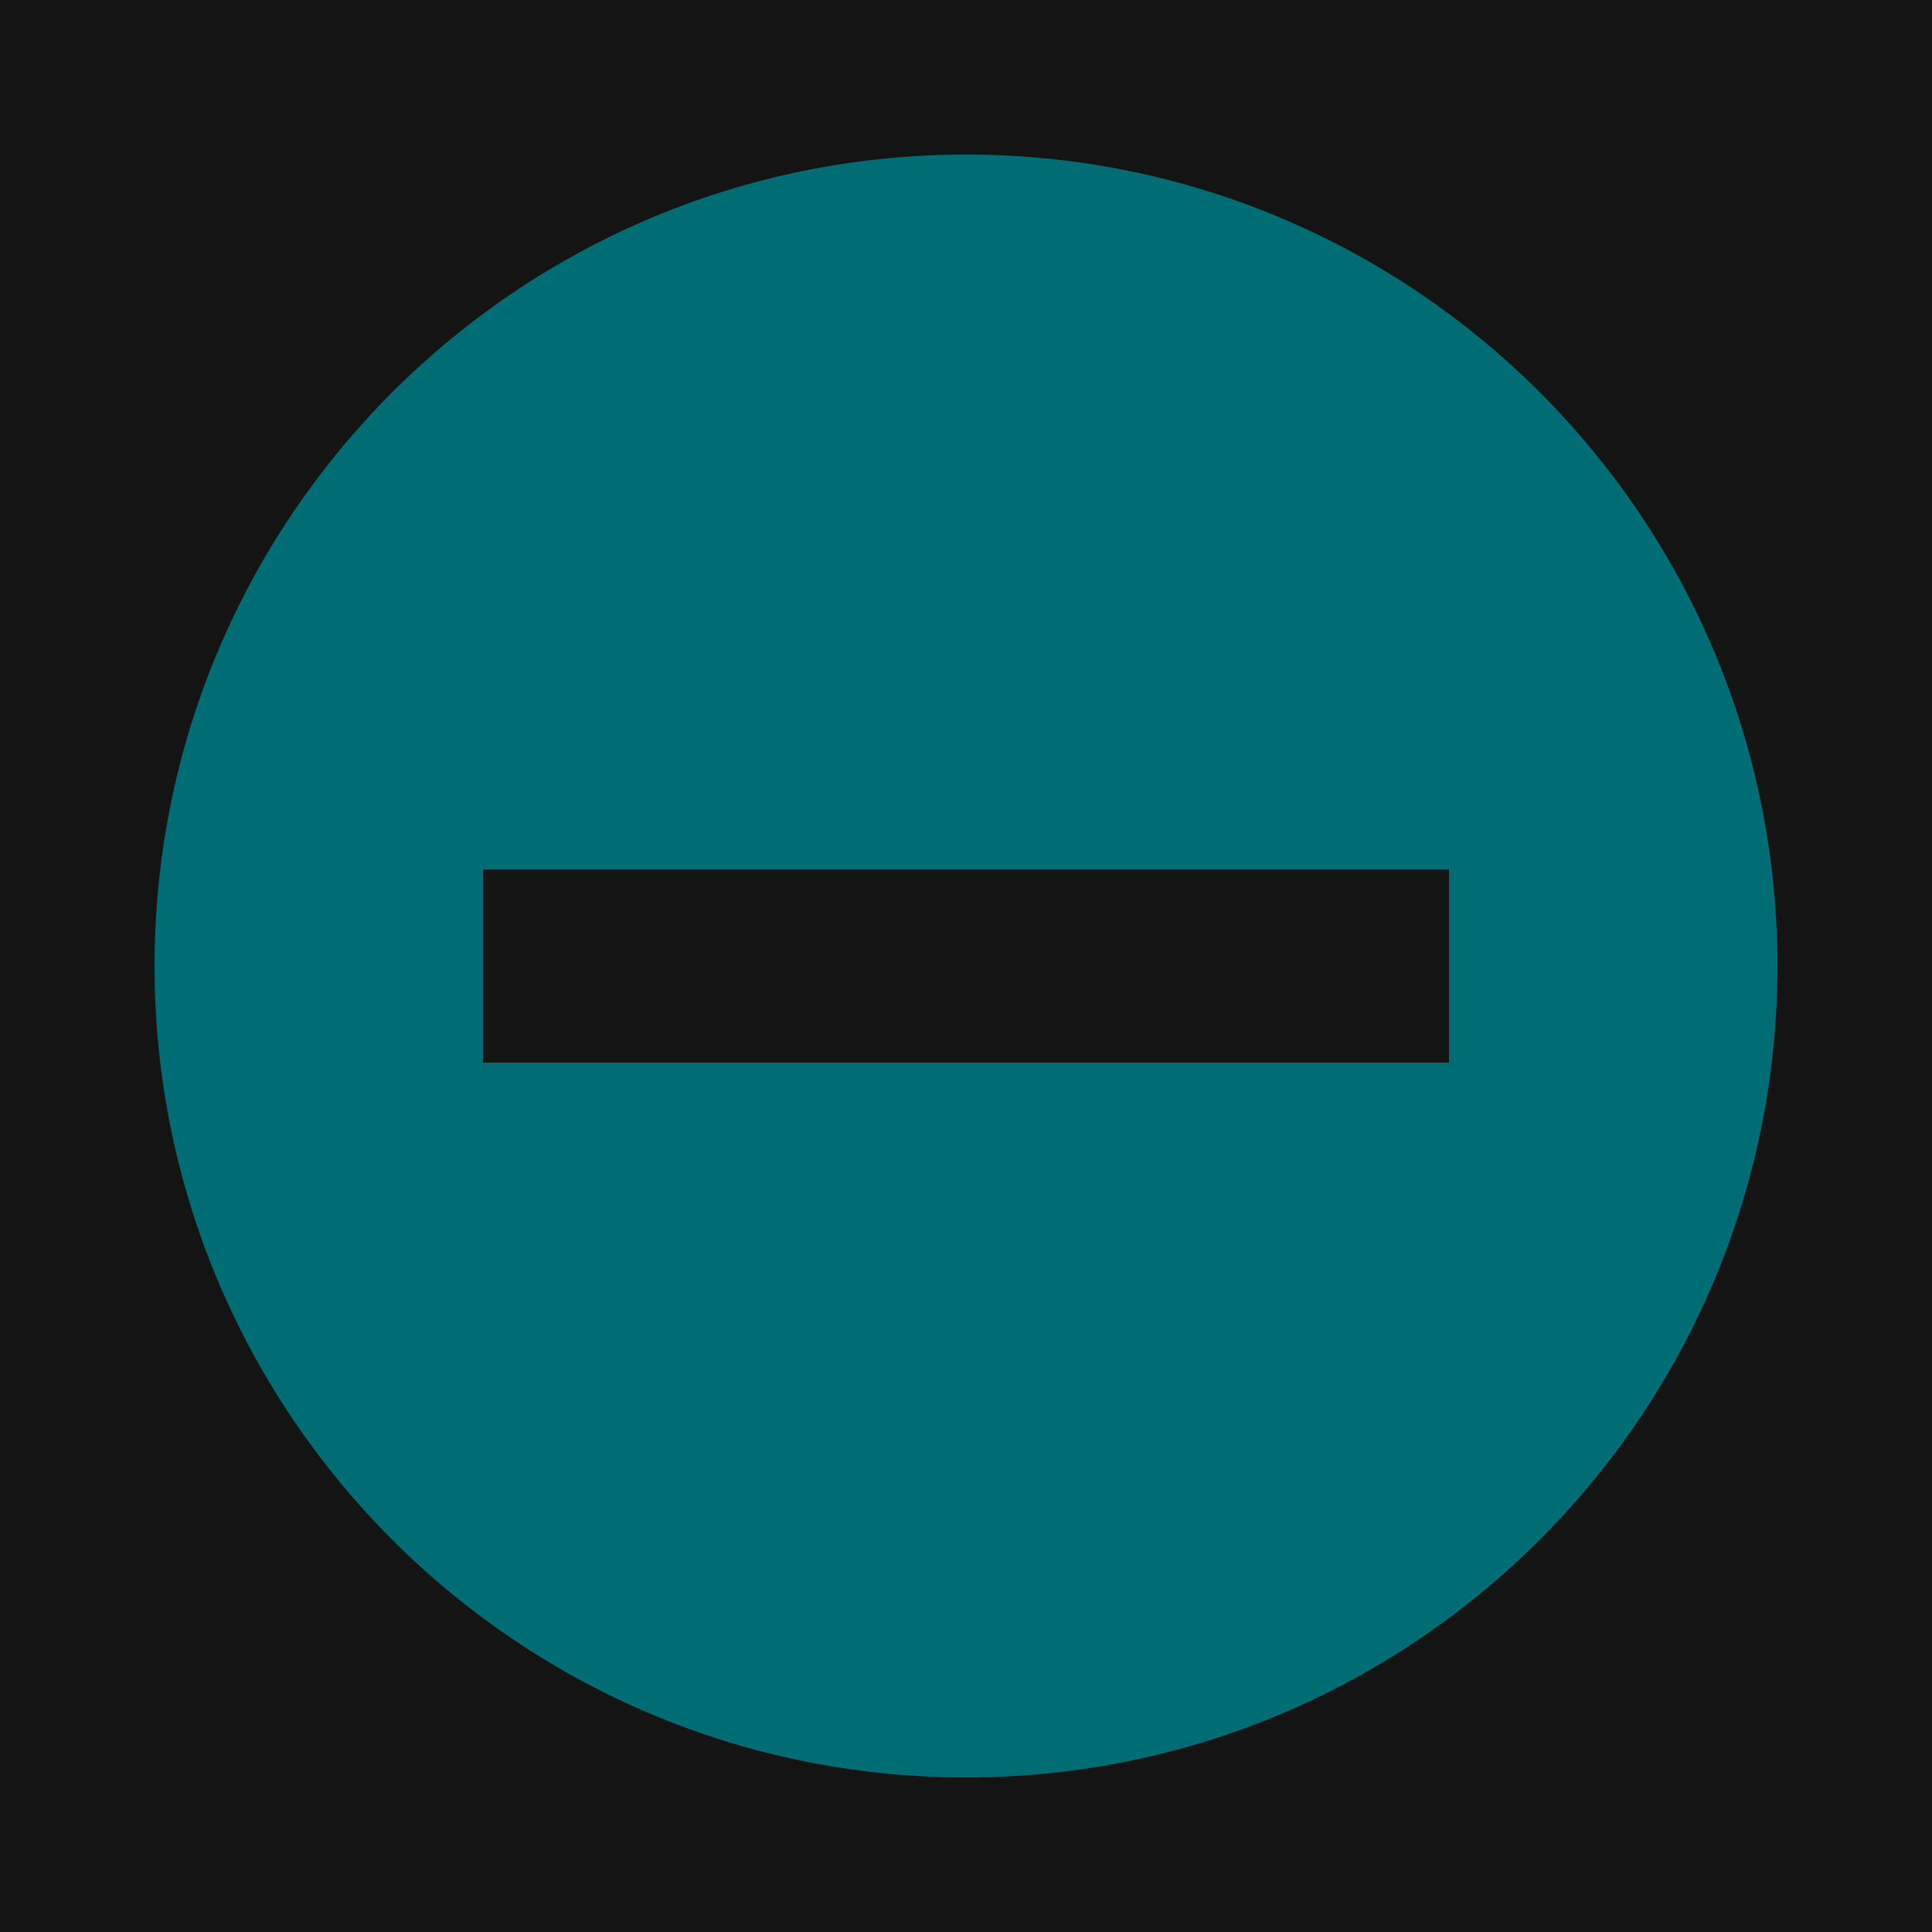
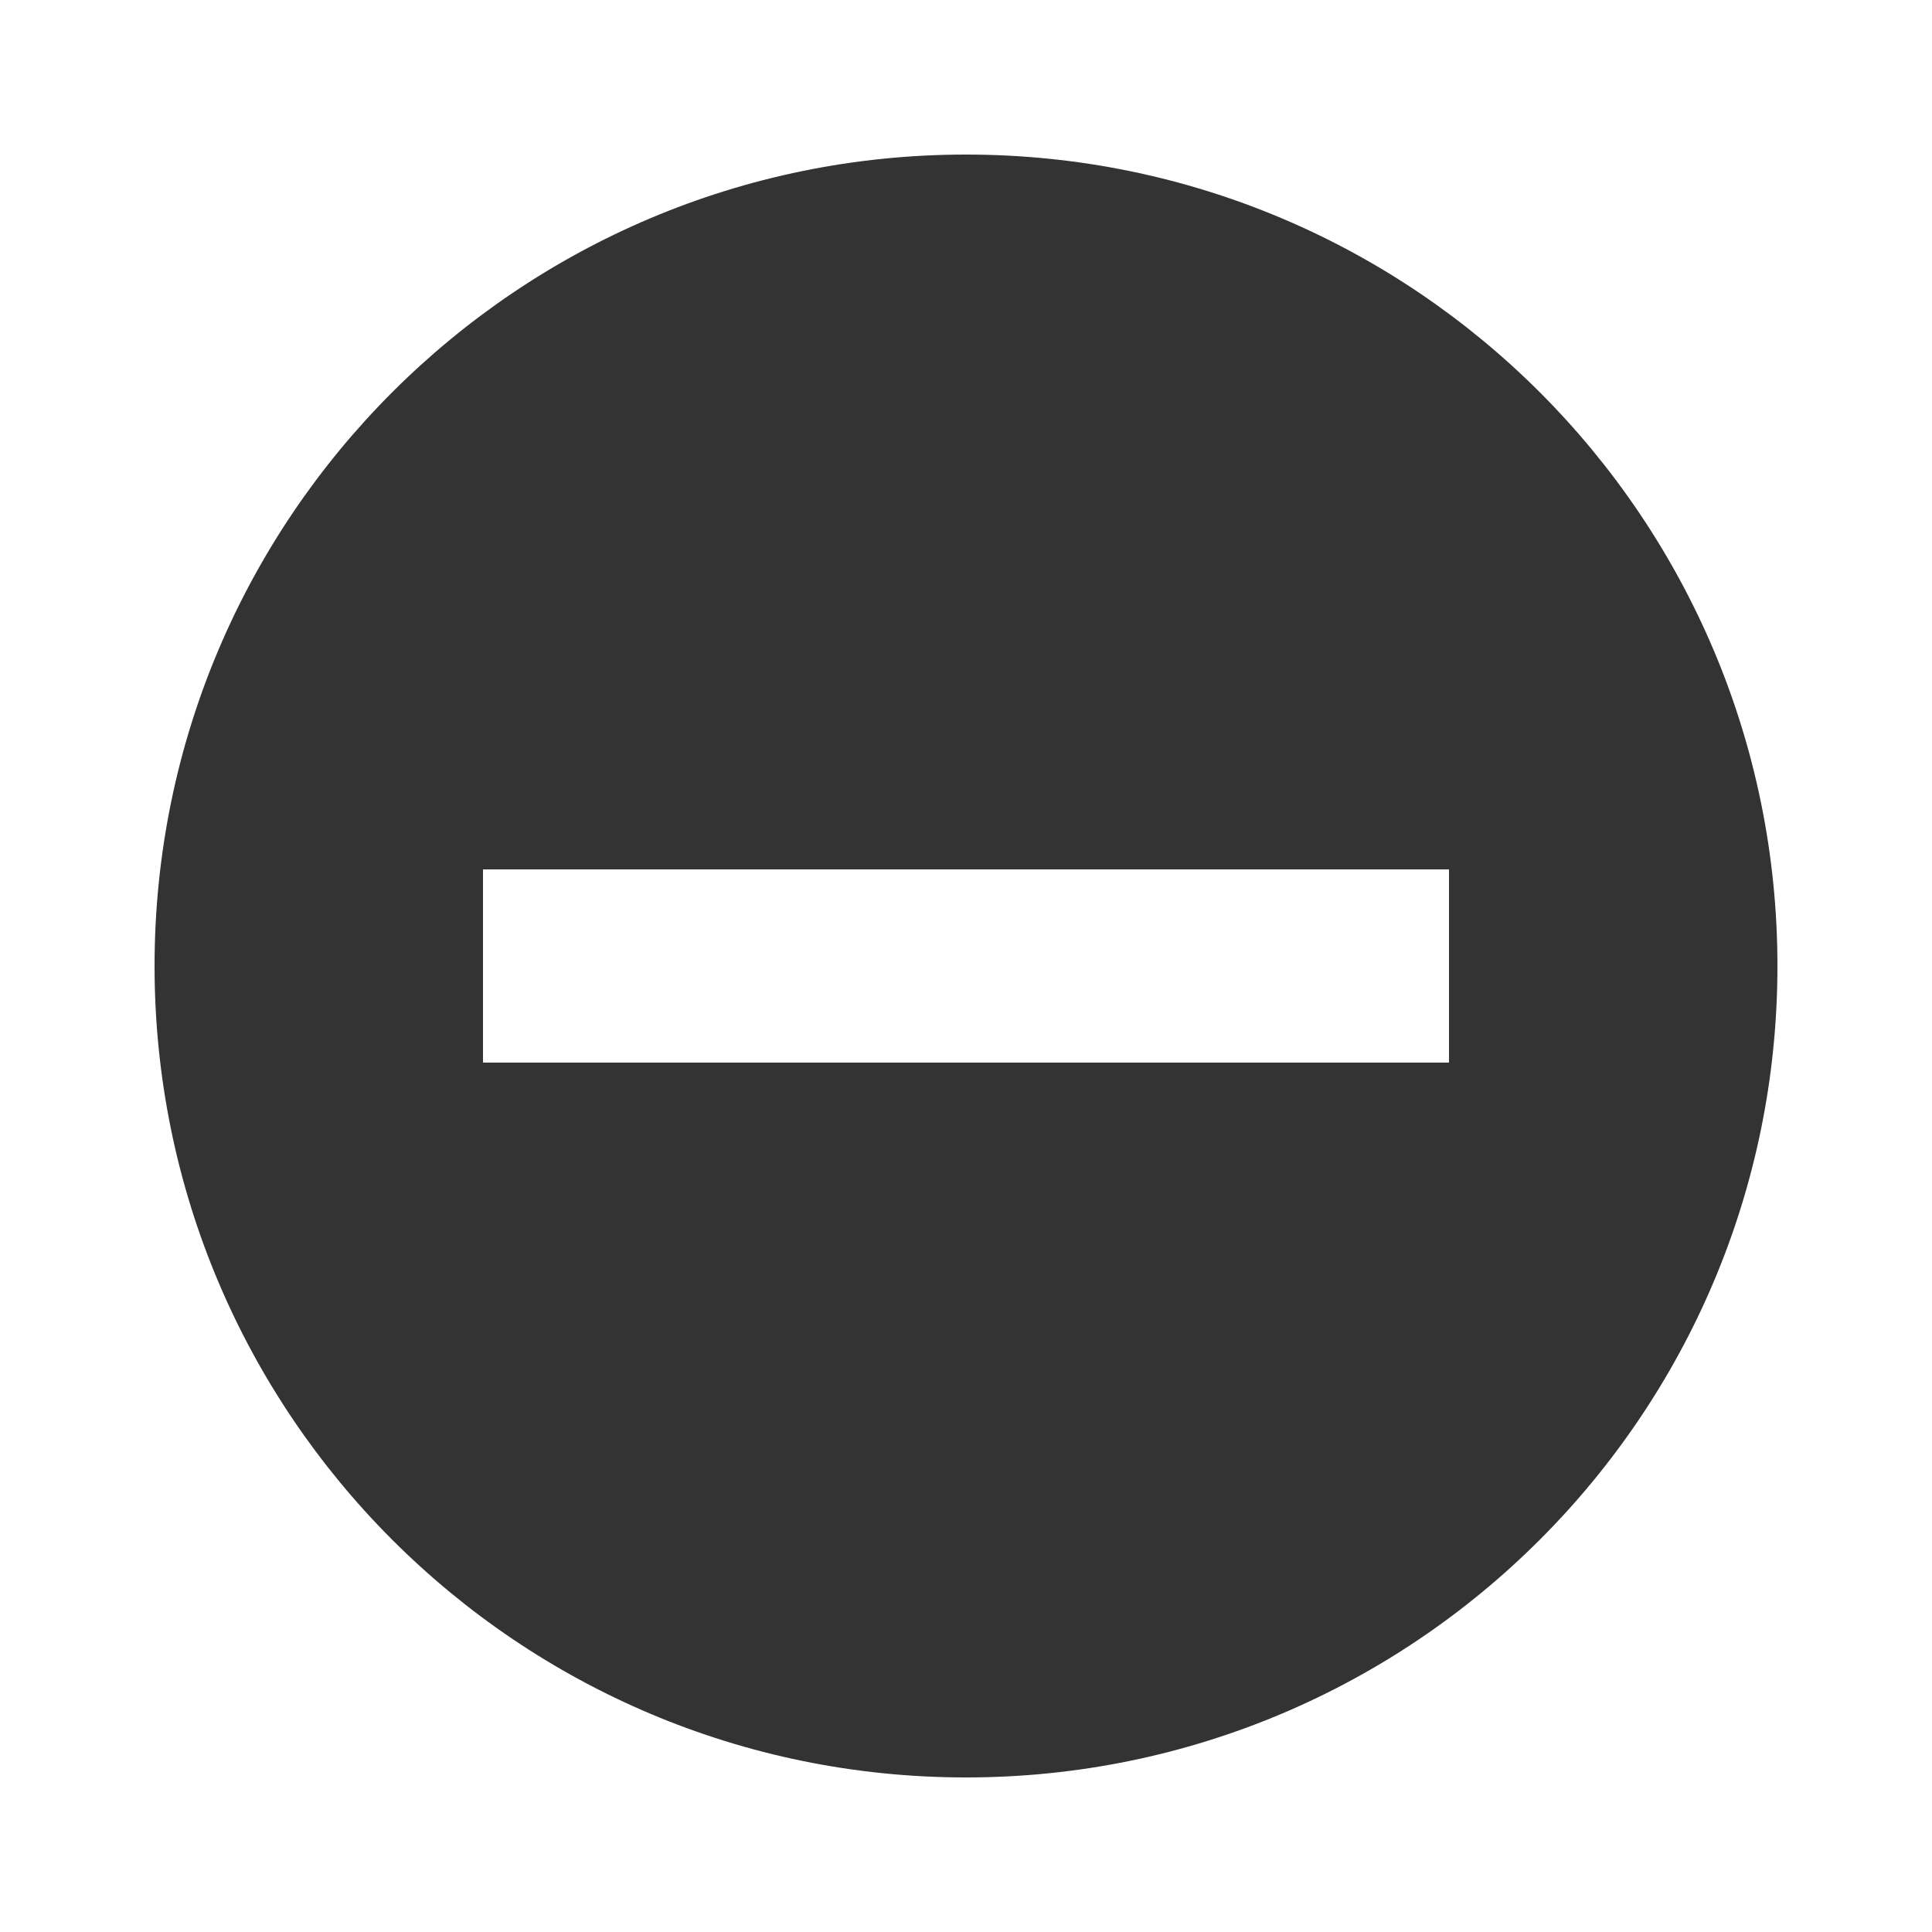
<svg xmlns="http://www.w3.org/2000/svg" version="1.1" width="20" height="20" viewBox="0 0 20 20">
-   <rect fill="#141414" x="0" y="0" width="20" height="20" />
-   <path fill="#006d75" d="M10 1.6c-4.639 0-8.4 3.761-8.4 8.4s3.761 8.4 8.4 8.4 8.4-3.761 8.4-8.4c0-4.639-3.761-8.4-8.4-8.4zM15 11h-10v-2h10v2z" />
+   <path fill="#333" d="M10 1.6c-4.639 0-8.4 3.761-8.4 8.4s3.761 8.4 8.4 8.4 8.4-3.761 8.4-8.4c0-4.639-3.761-8.4-8.4-8.4zM15 11h-10v-2h10v2z" />
</svg>
